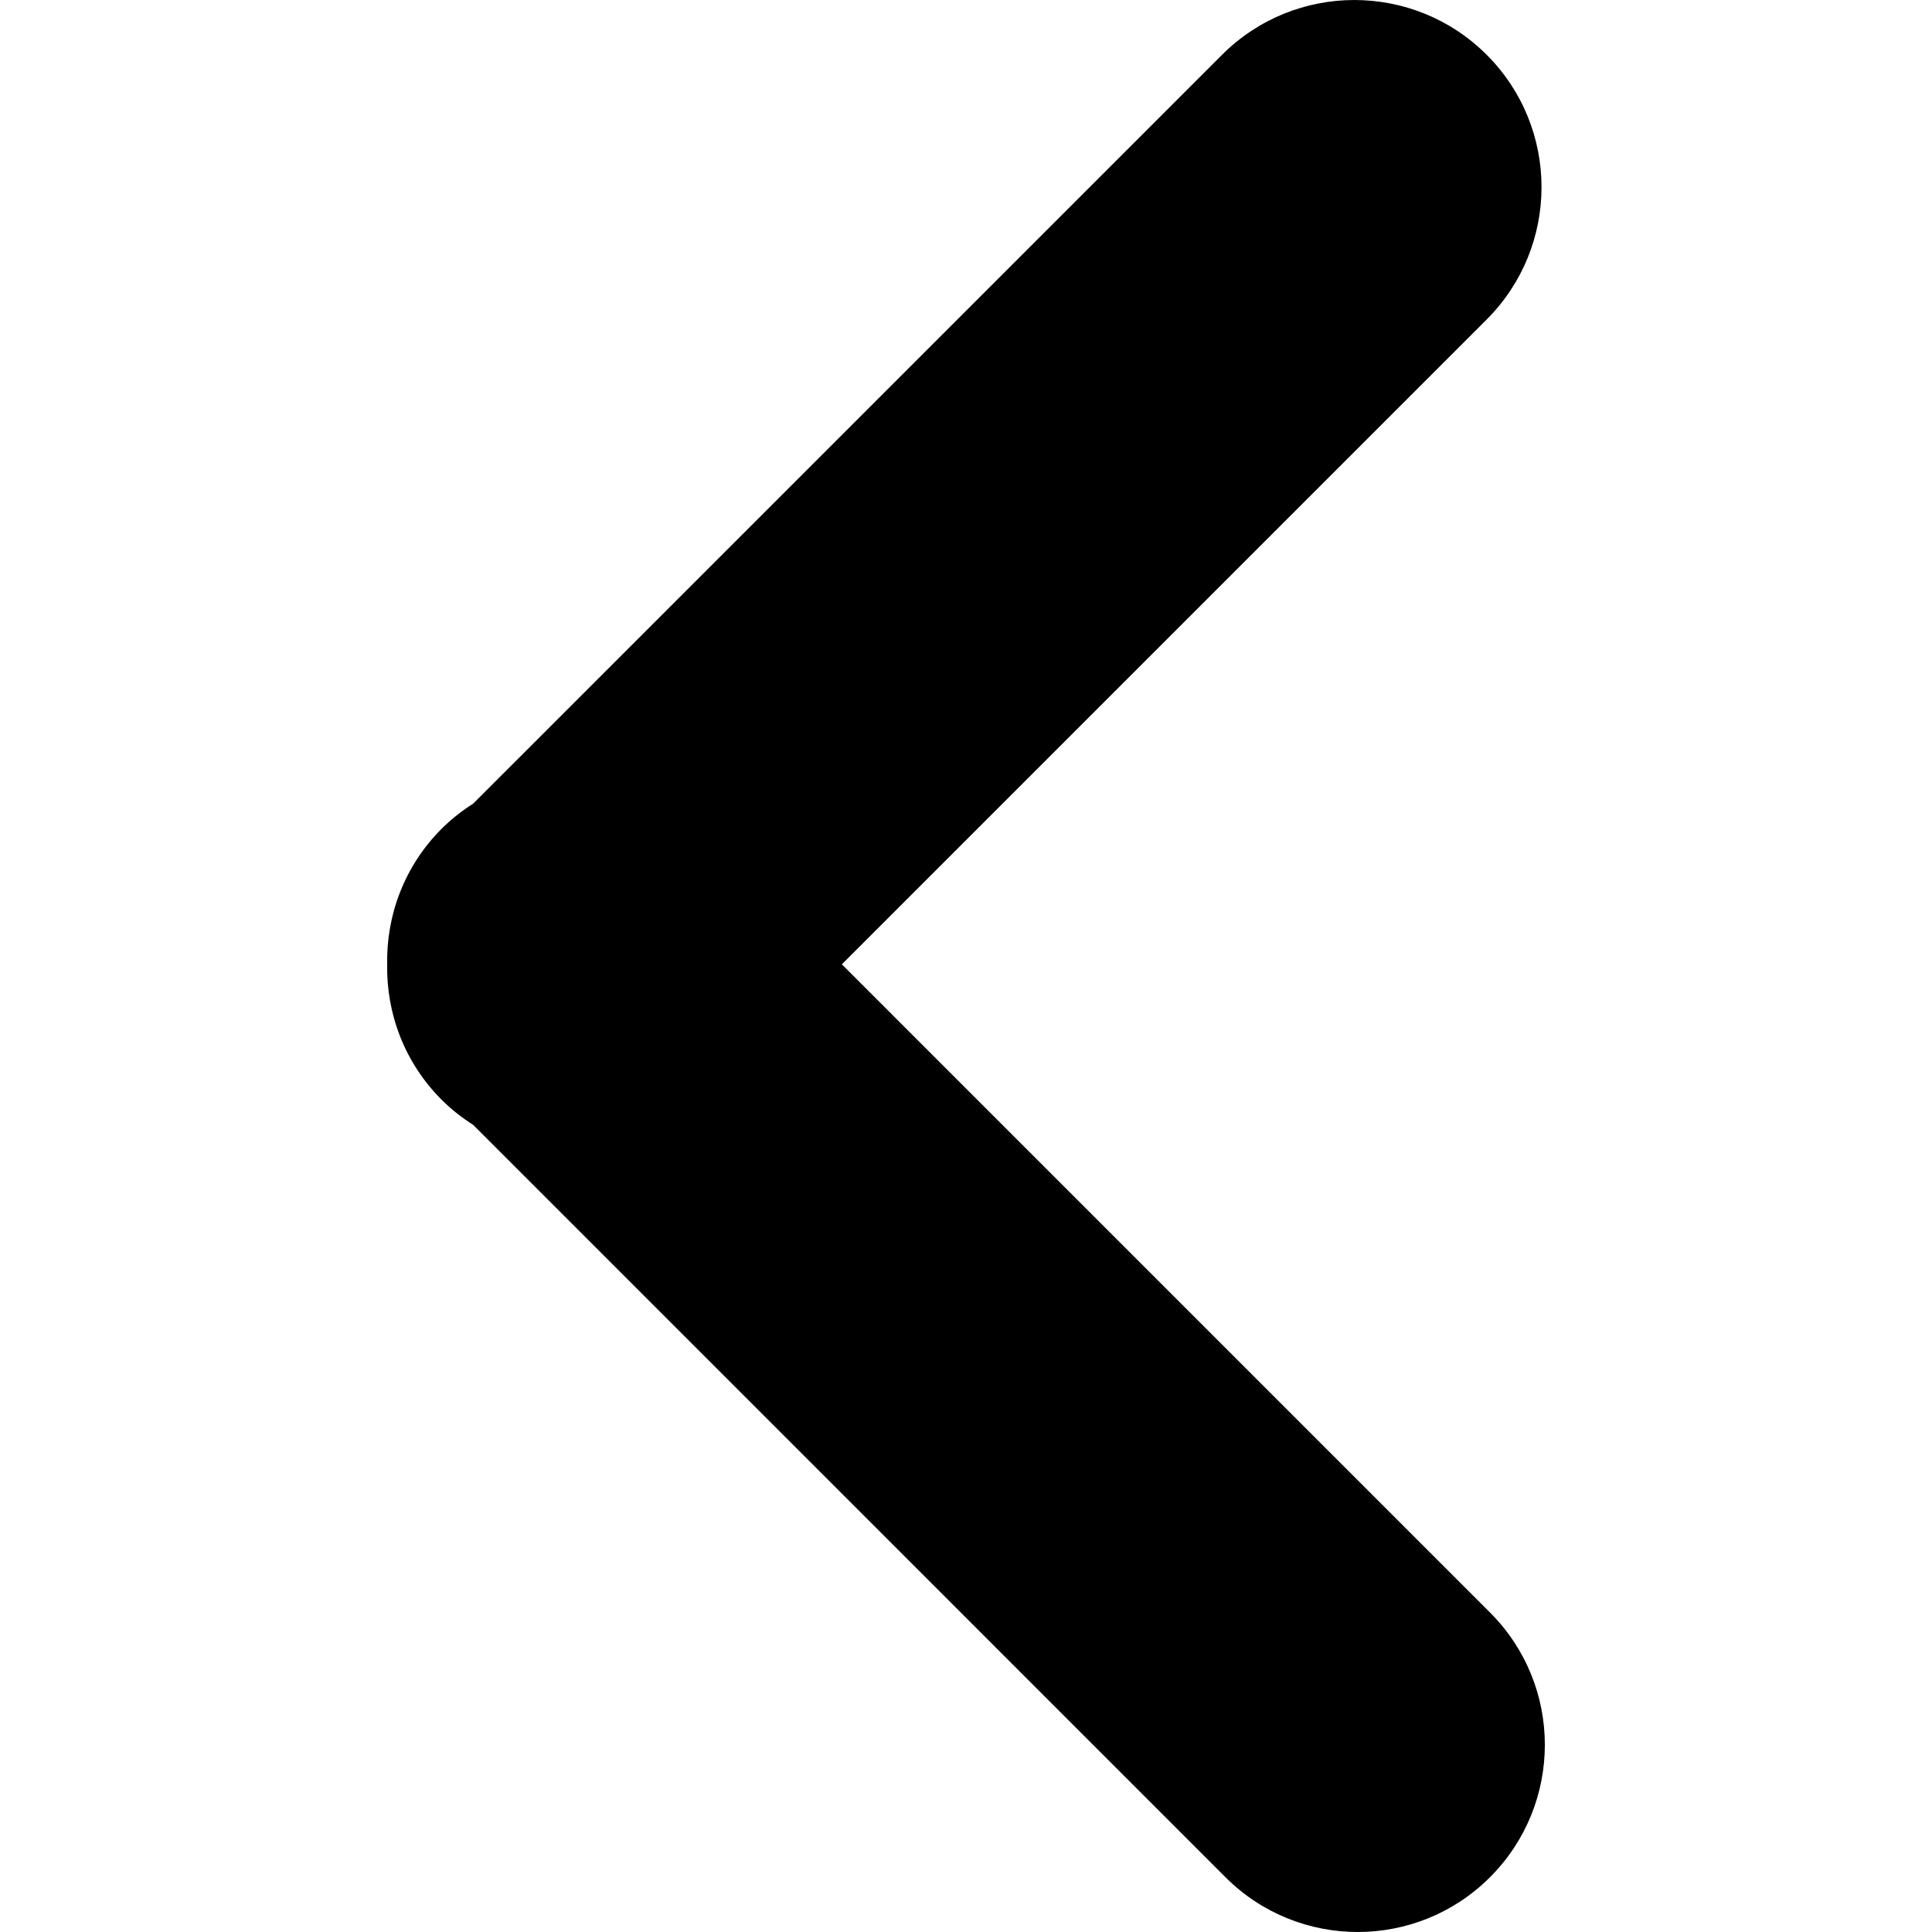
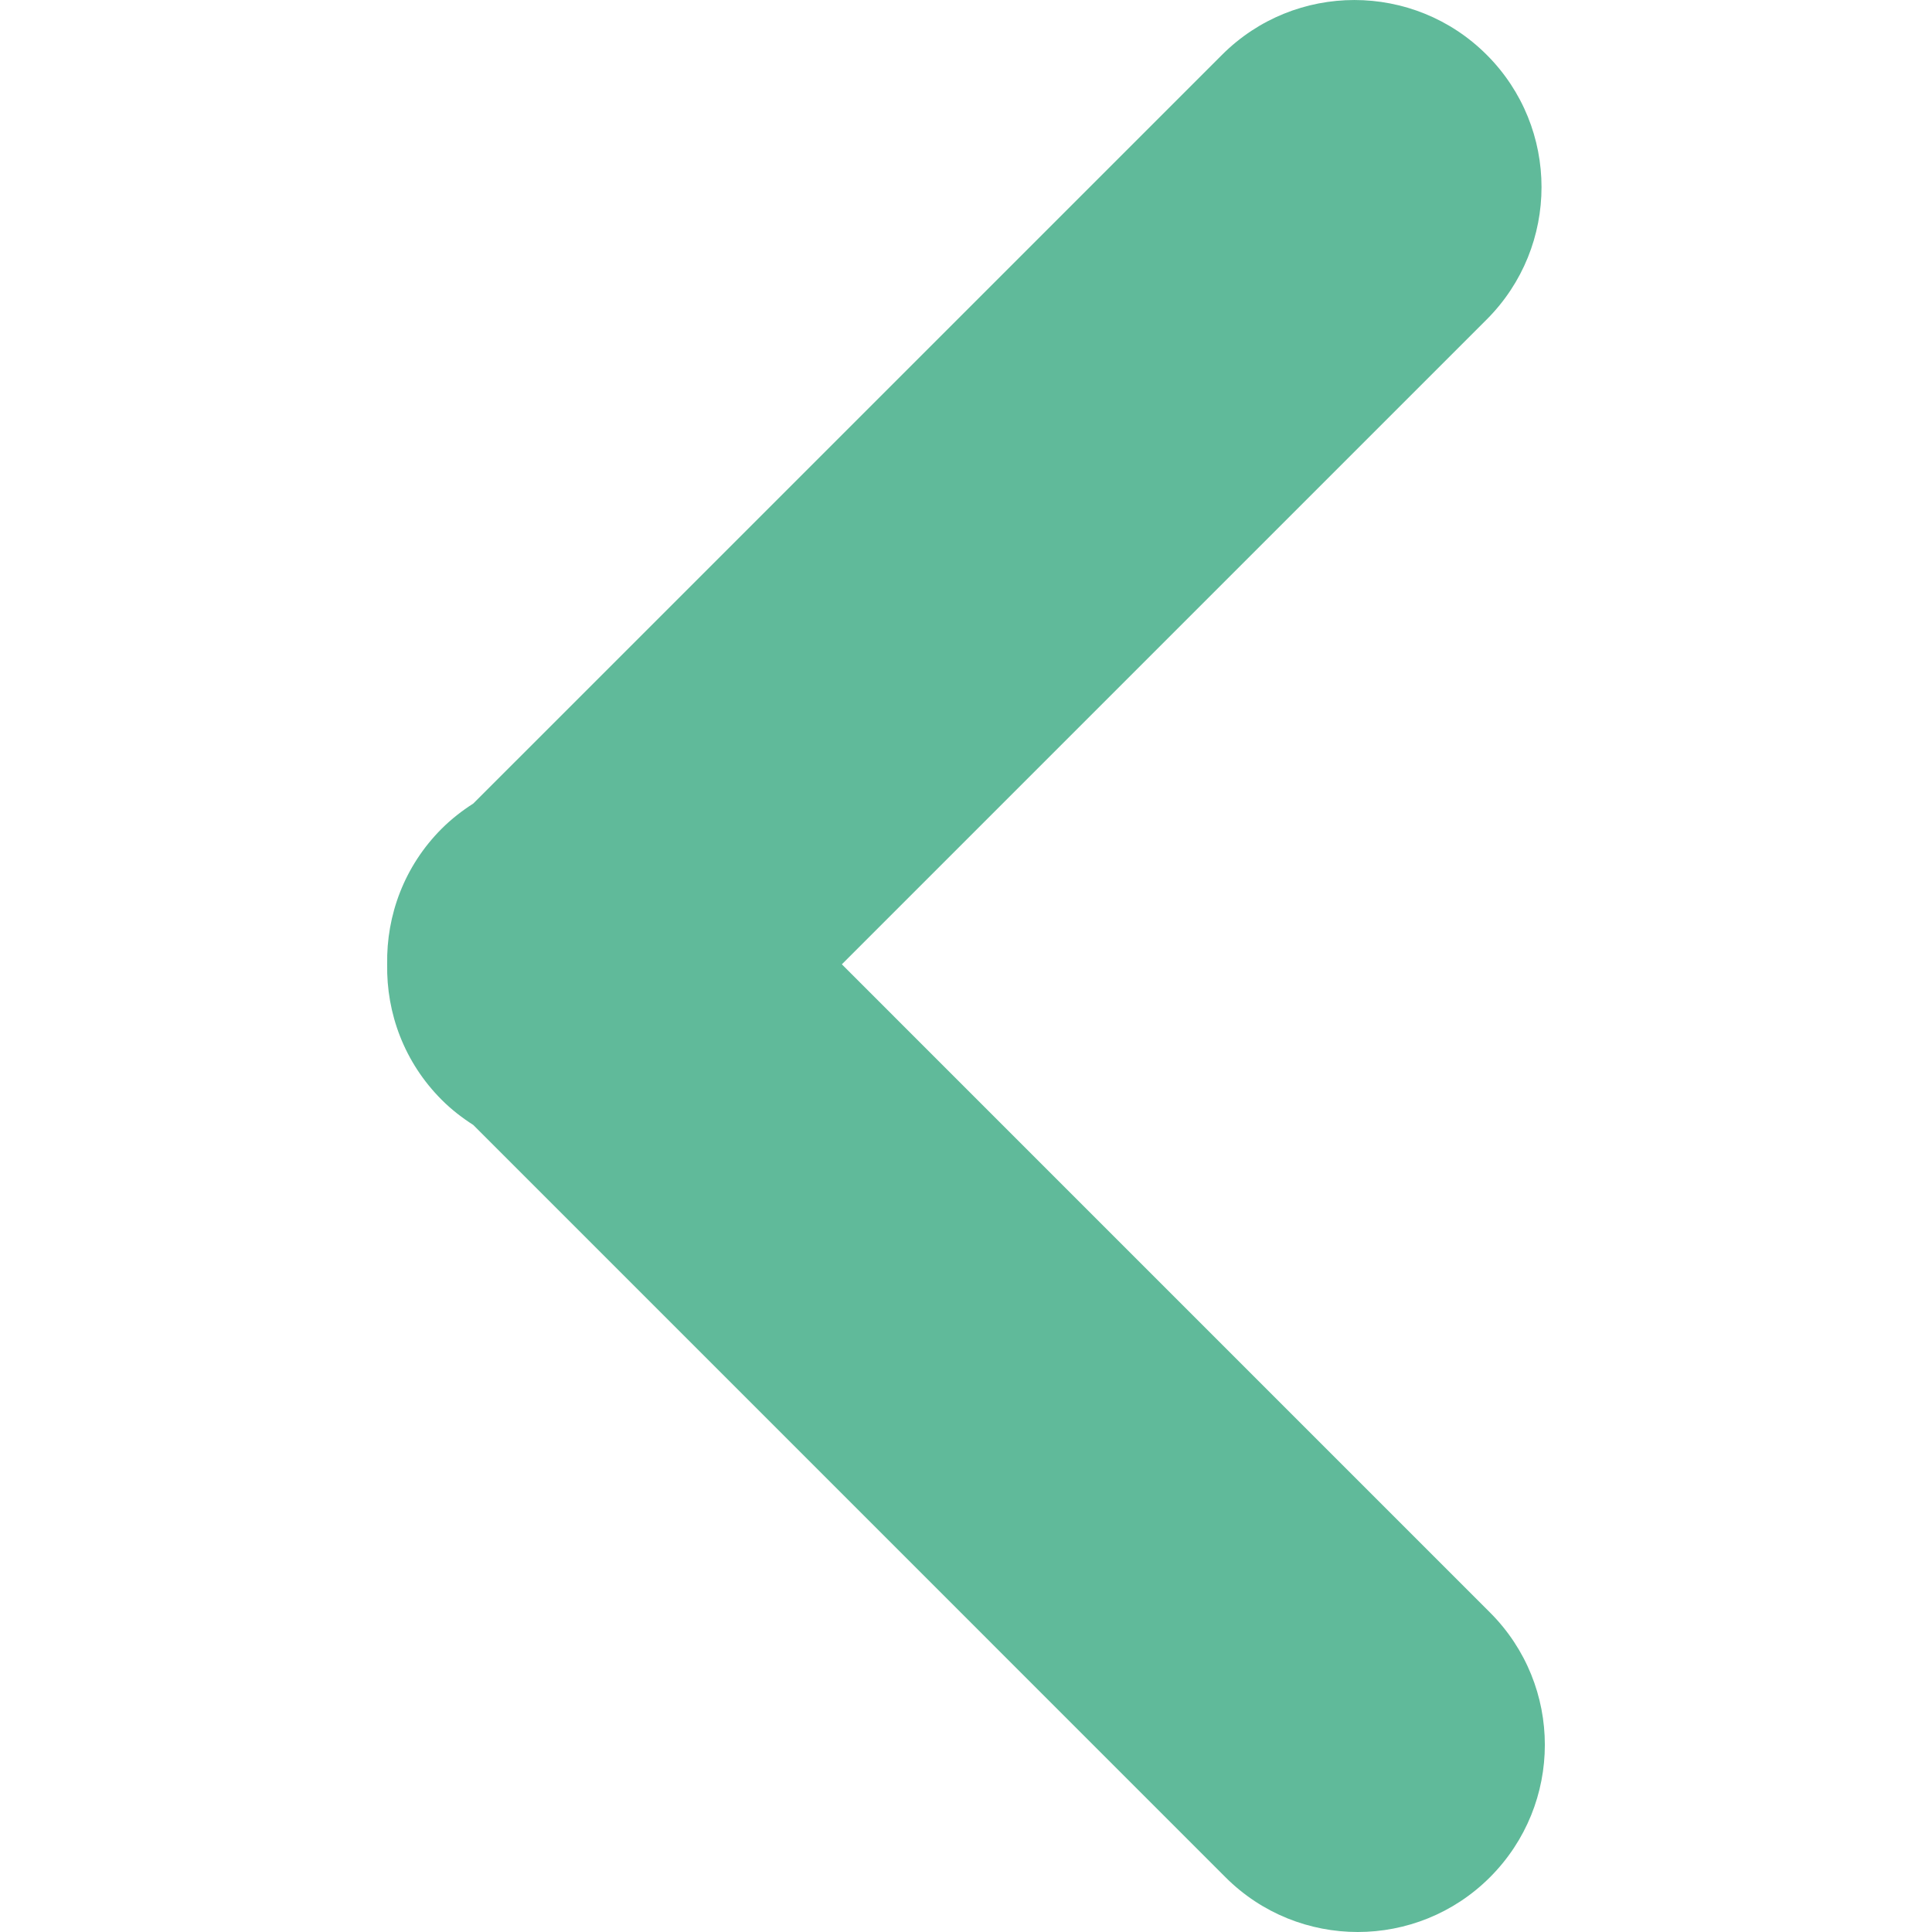
<svg xmlns="http://www.w3.org/2000/svg" version="1.1" x="0px" y="0px" viewBox="0 0 55.753 55.753" style="enable-background:new 0 0 55.753 55.753;" xml:space="preserve">
-   <g>
+   <g fill="#60ba9a">
    <path d="M12.745,23.915c0.283-0.282,0.59-0.52,0.913-0.727L35.266,1.581c2.108-2.107,5.528-2.108,7.637,0.001   c2.109,2.108,2.109,5.527,0,7.637L24.294,27.828l18.705,18.706c2.109,2.108,2.109,5.526,0,7.637   c-1.055,1.056-2.438,1.582-3.818,1.582s-2.764-0.526-3.818-1.582L13.658,32.464c-0.323-0.207-0.632-0.445-0.913-0.727   c-1.078-1.078-1.598-2.498-1.572-3.911C11.147,26.413,11.667,24.994,12.745,23.915z" />
  </g>
</svg>
